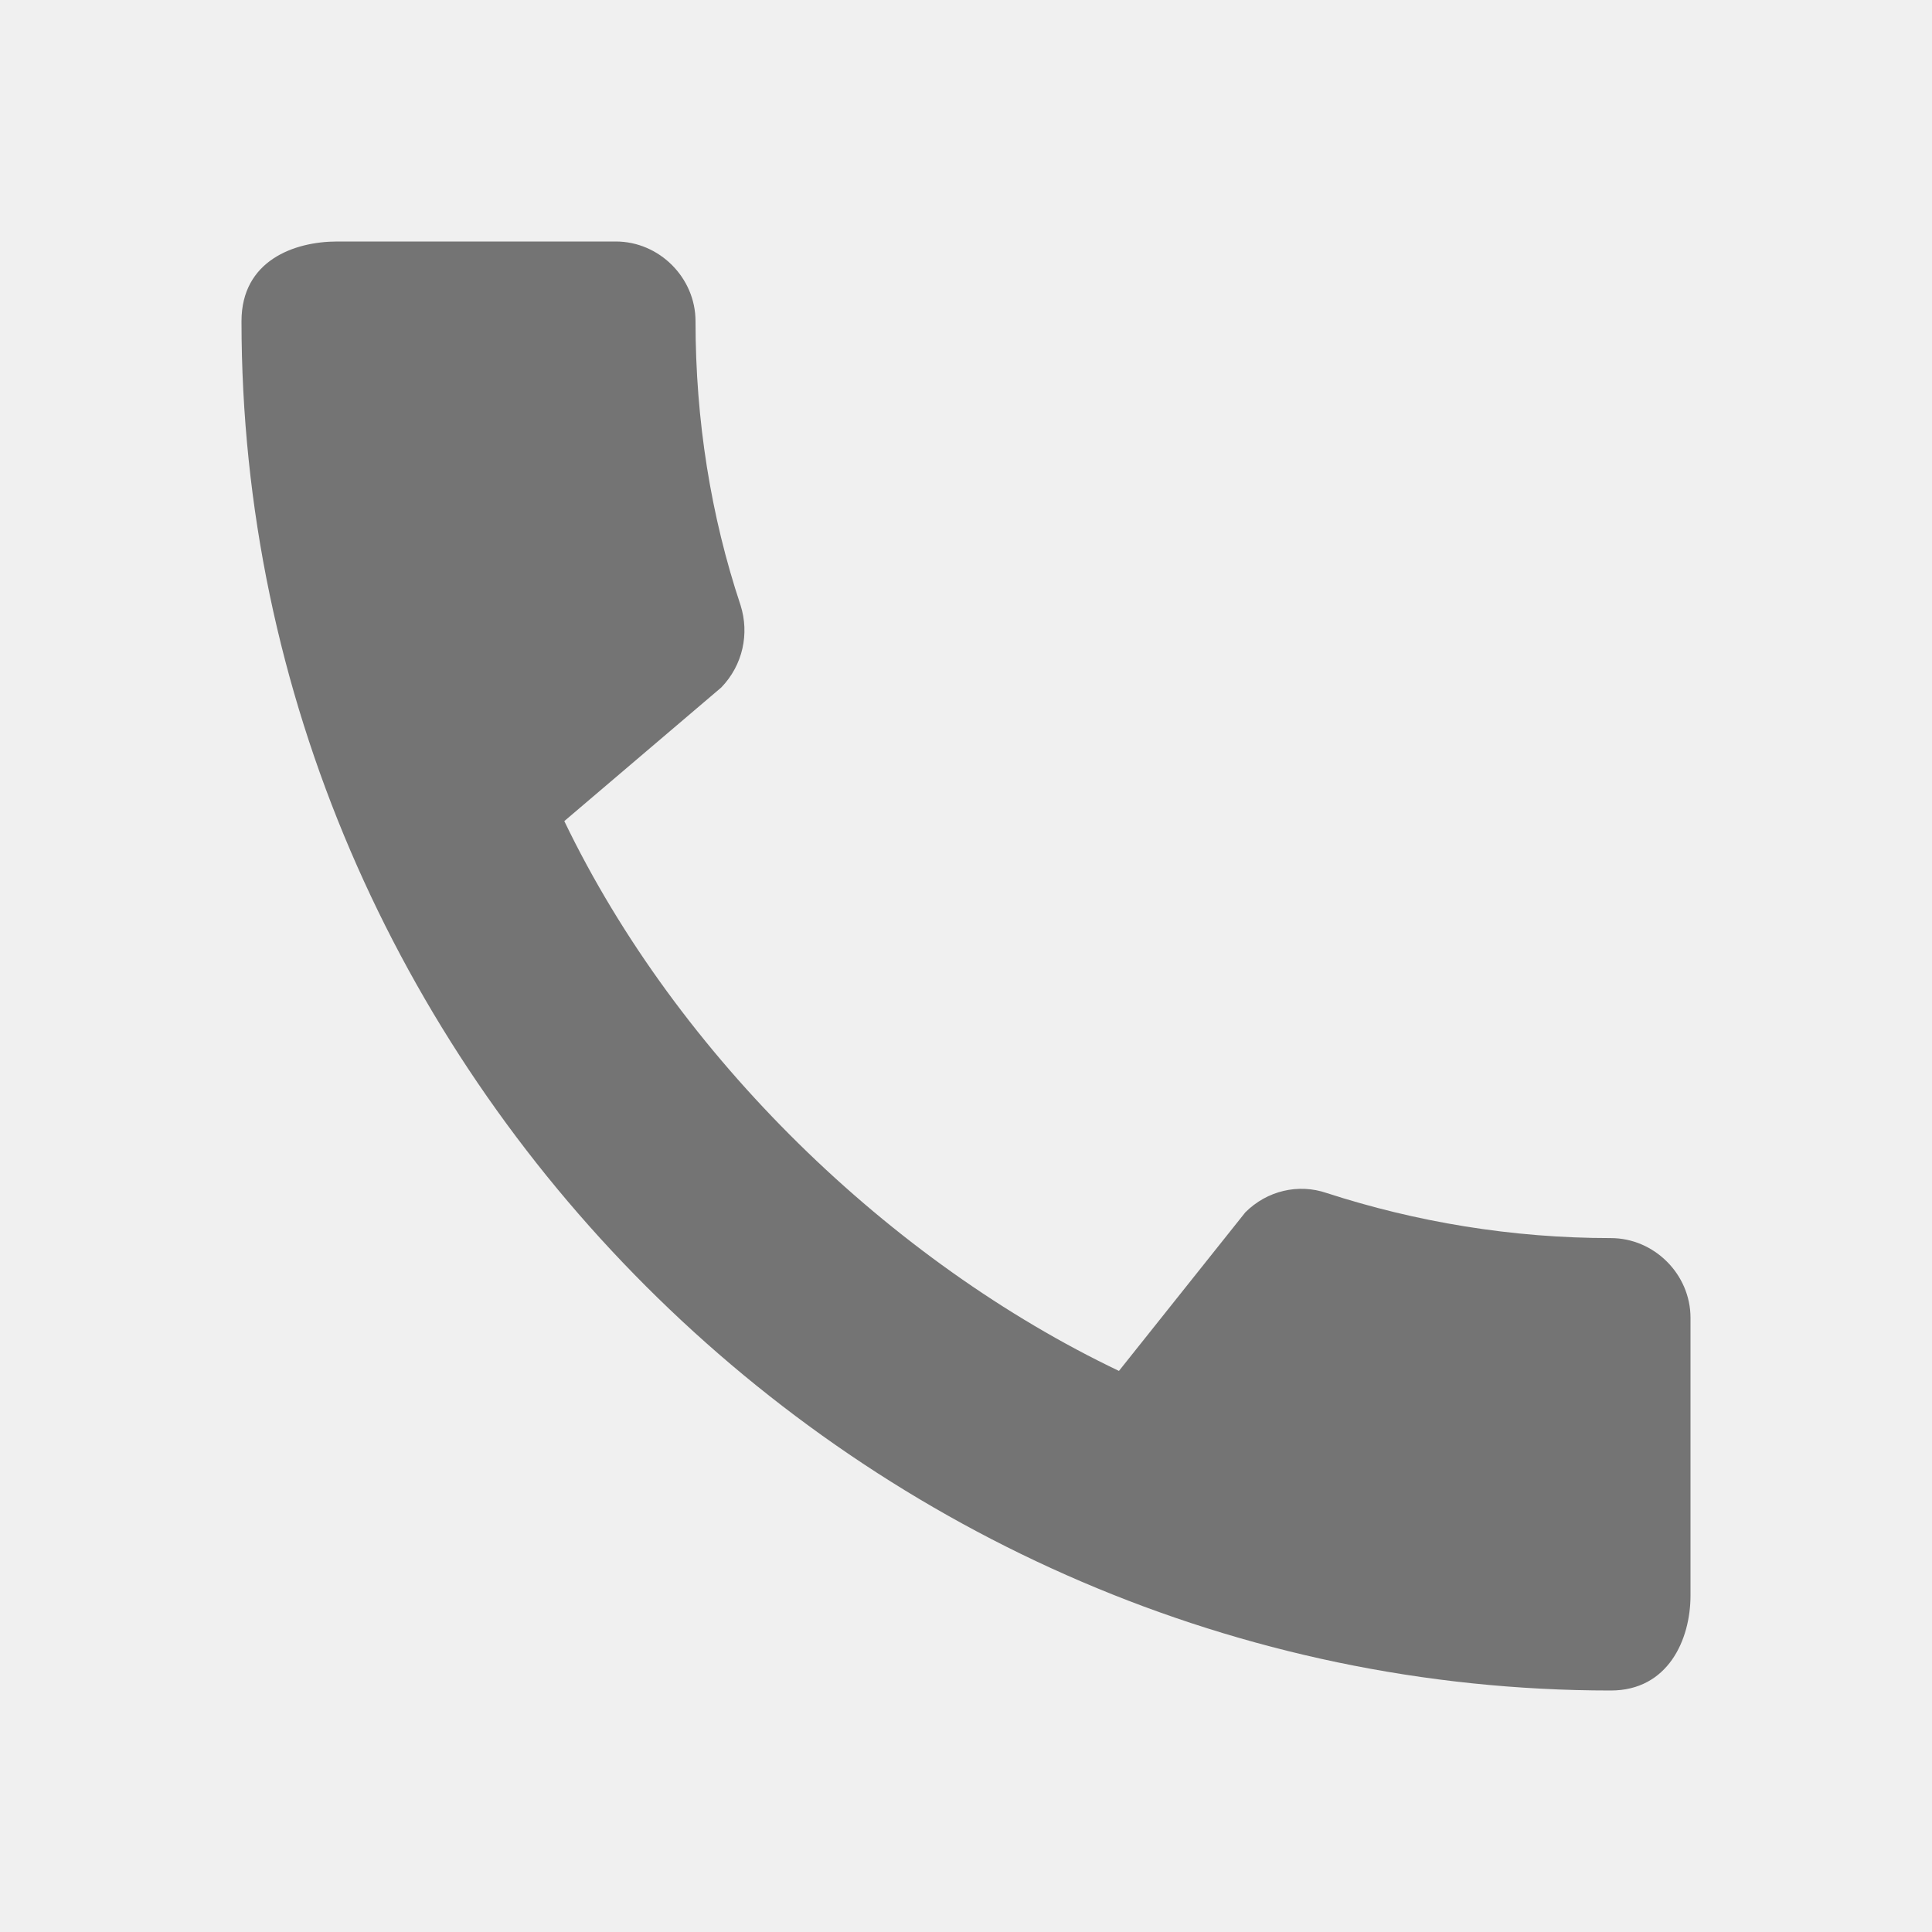
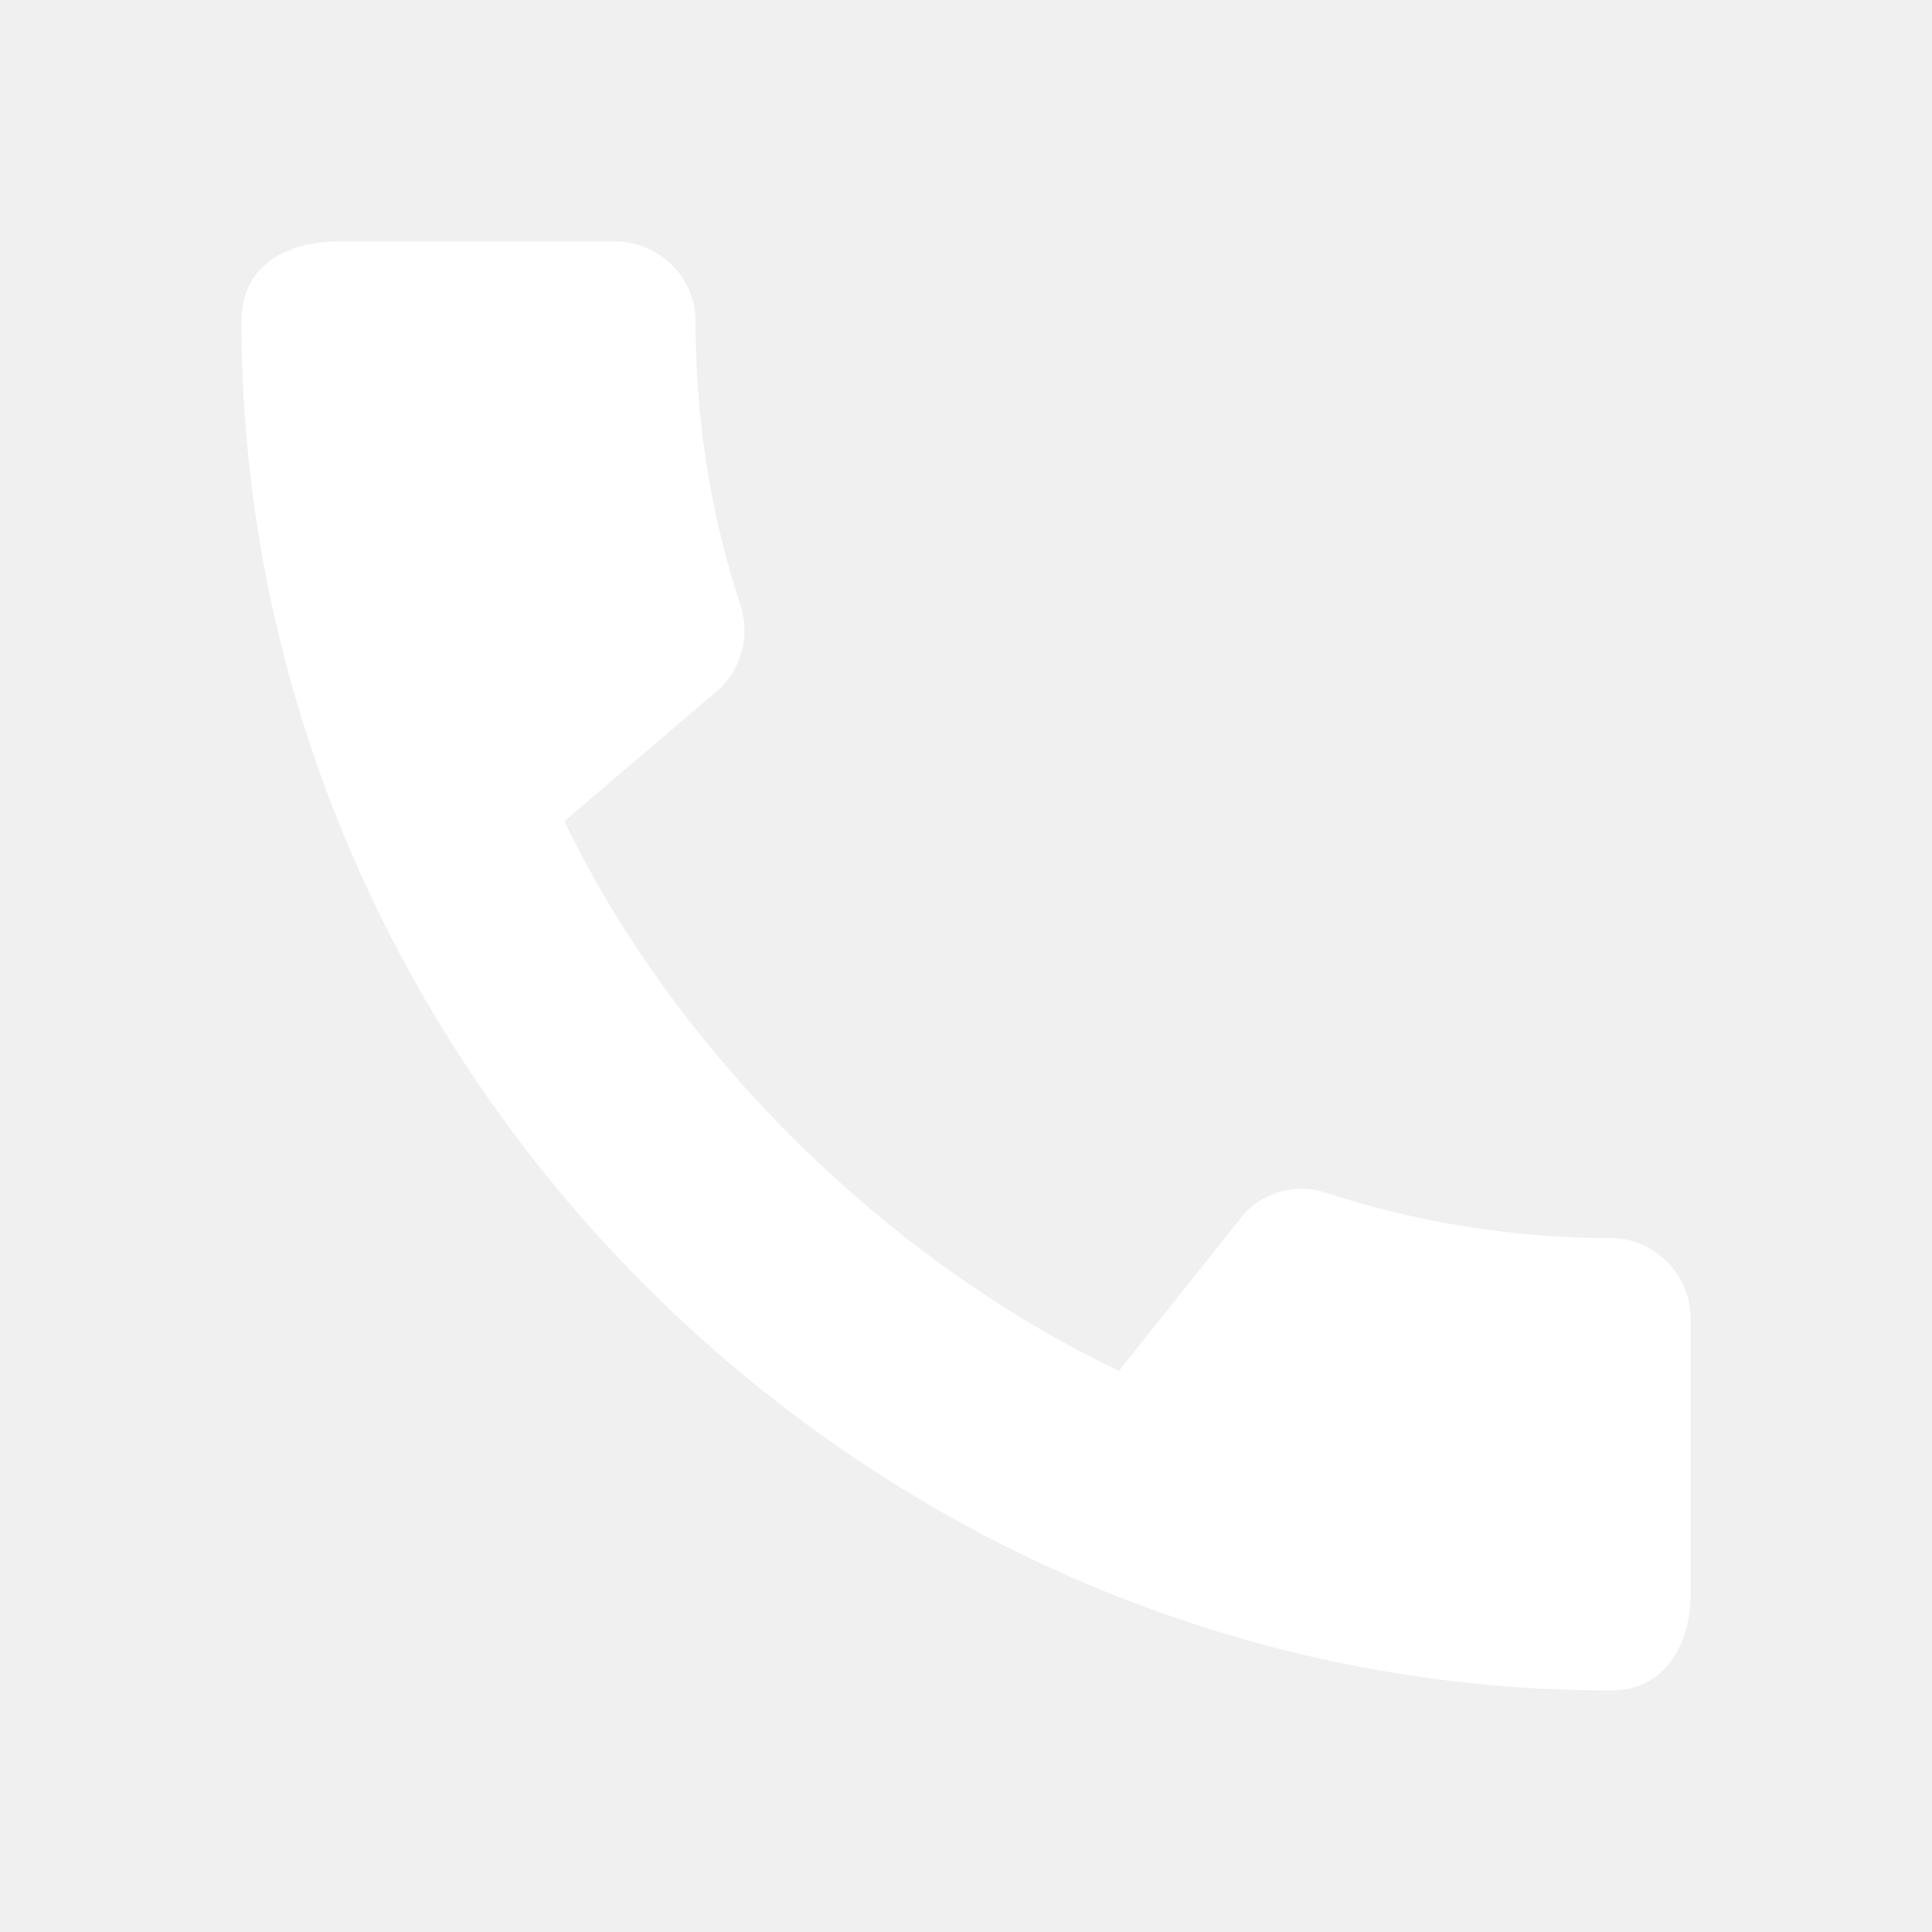
- <svg xmlns="http://www.w3.org/2000/svg" viewBox="0 0 24 24" version="1.1" fill="#747474">
+ <svg xmlns="http://www.w3.org/2000/svg" viewBox="0 0 24 24" version="1.1" fill="#ffffff">
  <path d="M0 0h24v24H0z" fill="none" />
  <path d="M20.01 15.38c-1.23 0-2.42-.2-3.53-.56-.35-.12-.74-.03-1.01.24l-1.57 1.97c-2.83-1.35-5.48-3.9-6.89-6.83l1.95-1.66c.27-.28.35-.67.24-1.02-.37-1.11-.56-2.3-.56-3.53 0-.54-.45-.99-.99-.99H4.19C3.65 3 3 3.24 3 3.99 3 13.28 10.73 21 20.01 21c.71 0 .99-.63.99-1.18v-3.45c0-.54-.45-.99-.99-.99z" />
</svg>
